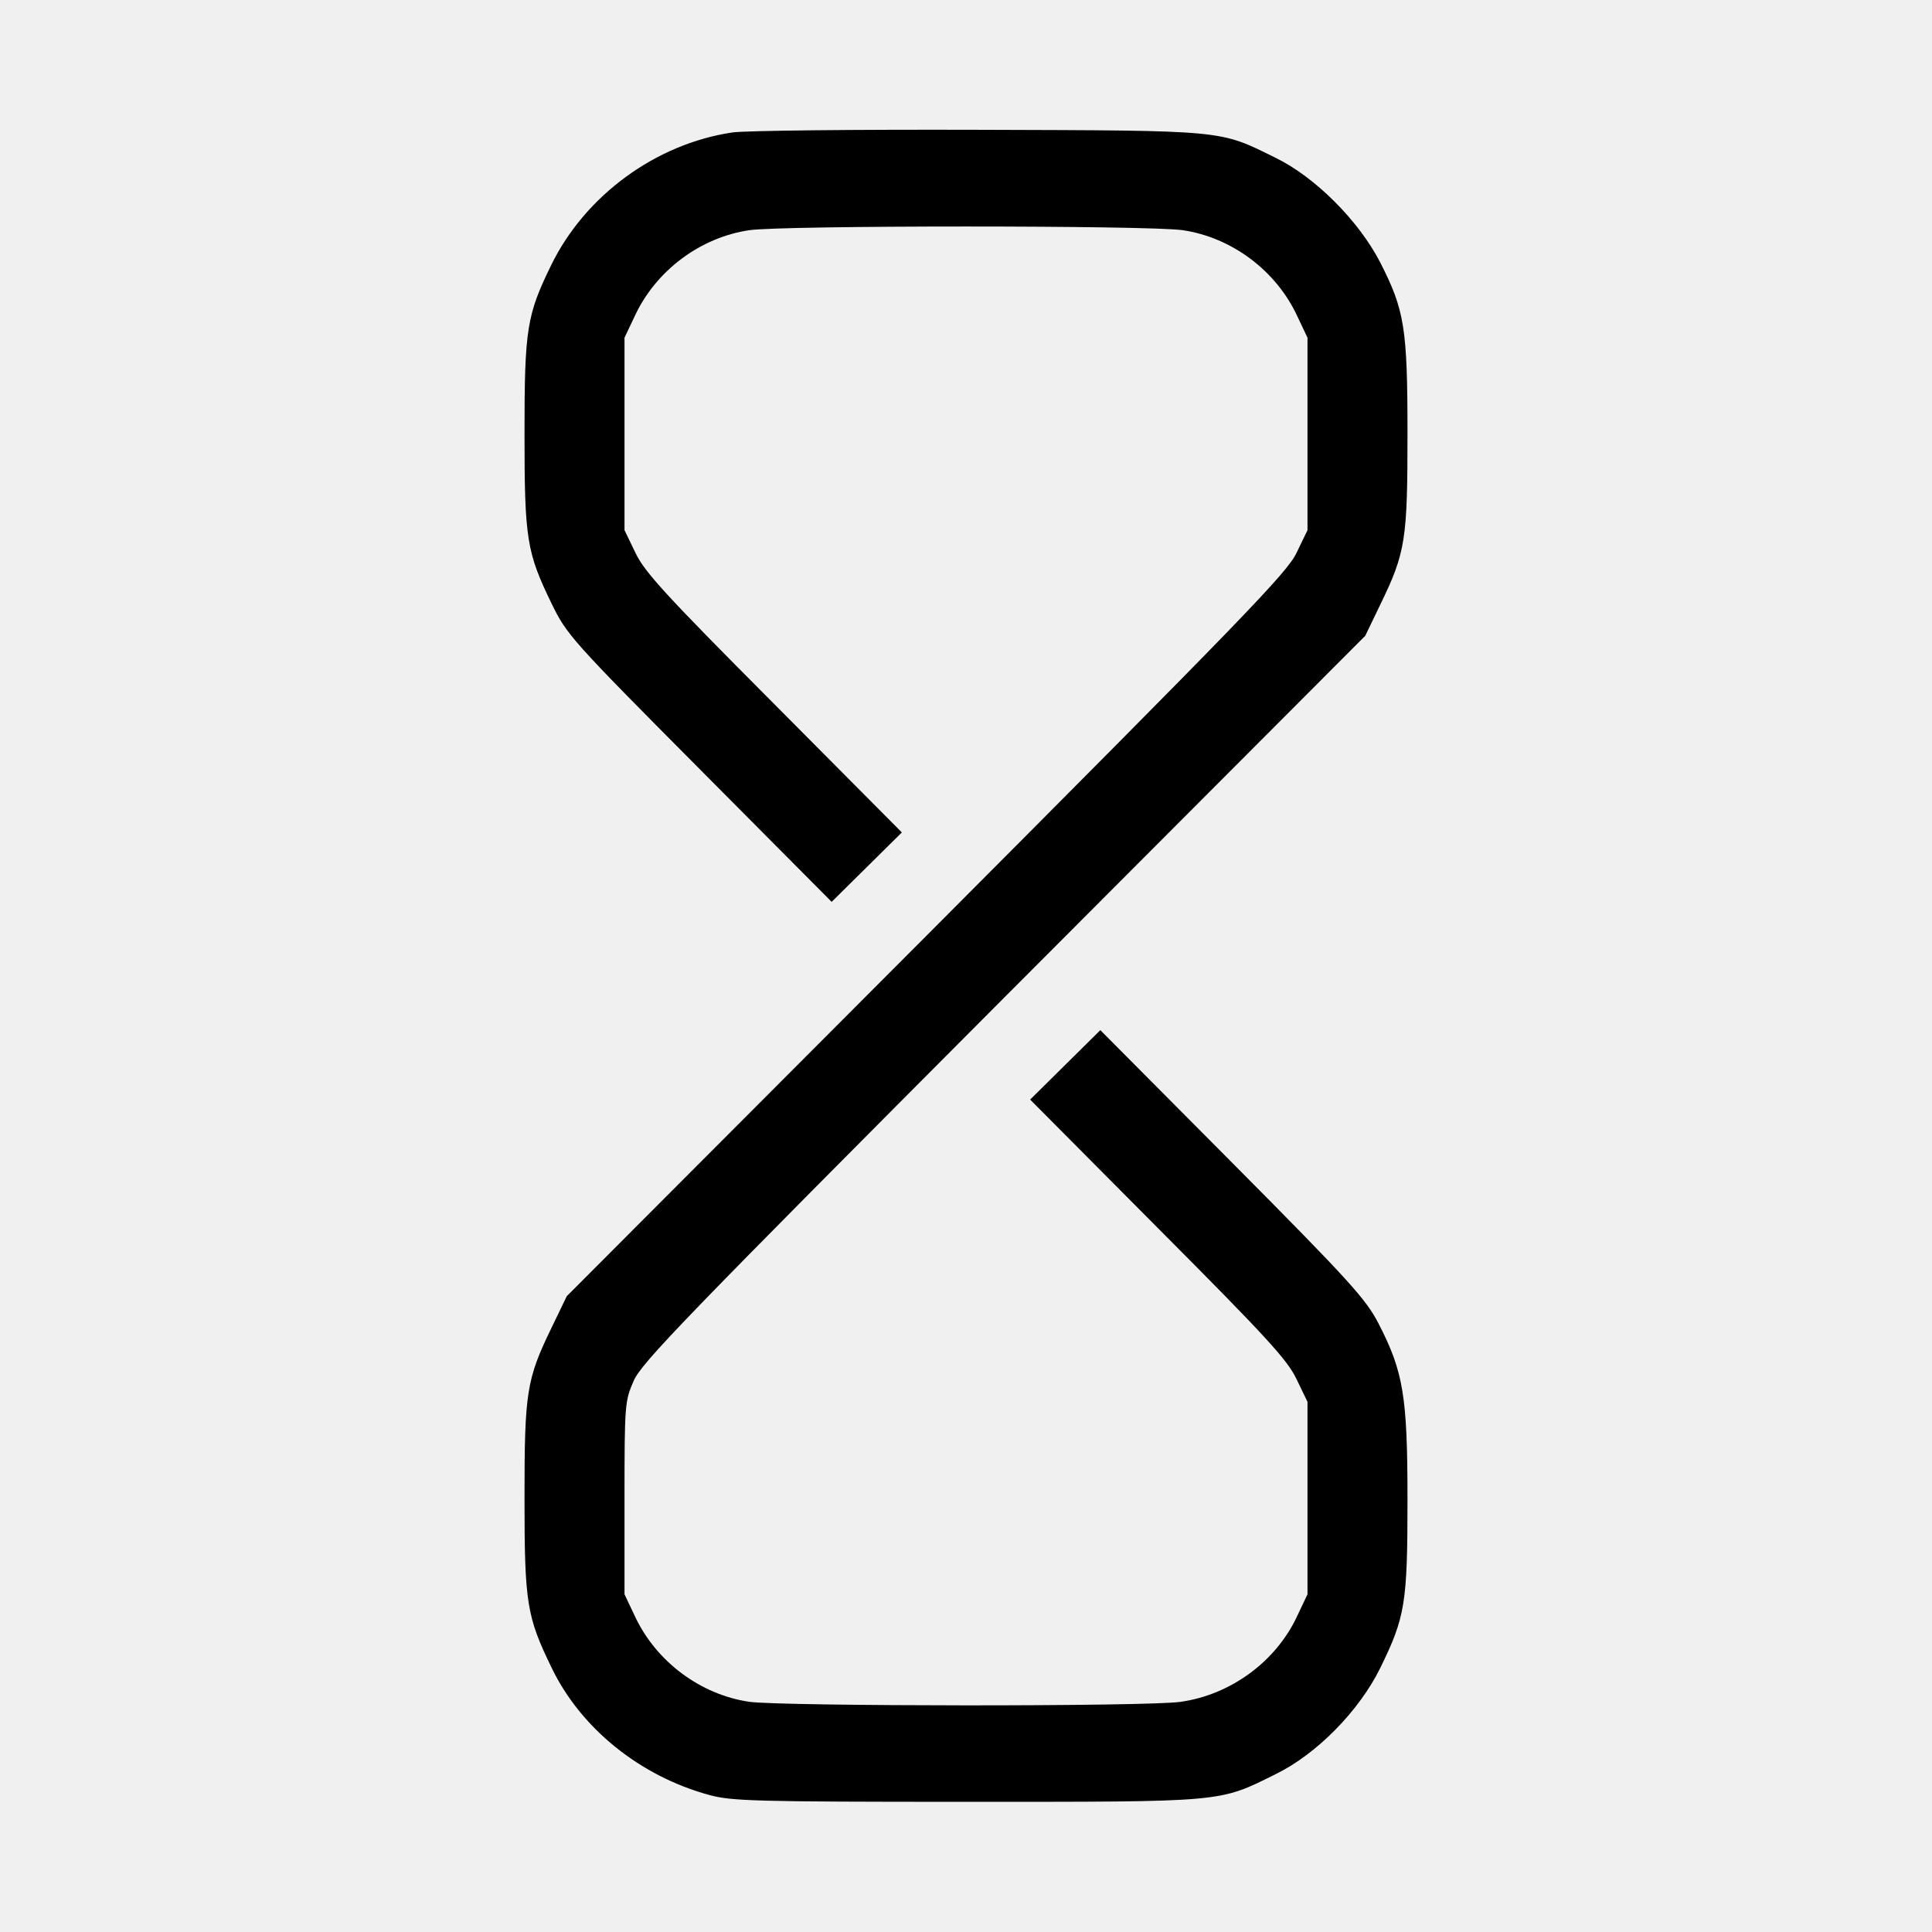
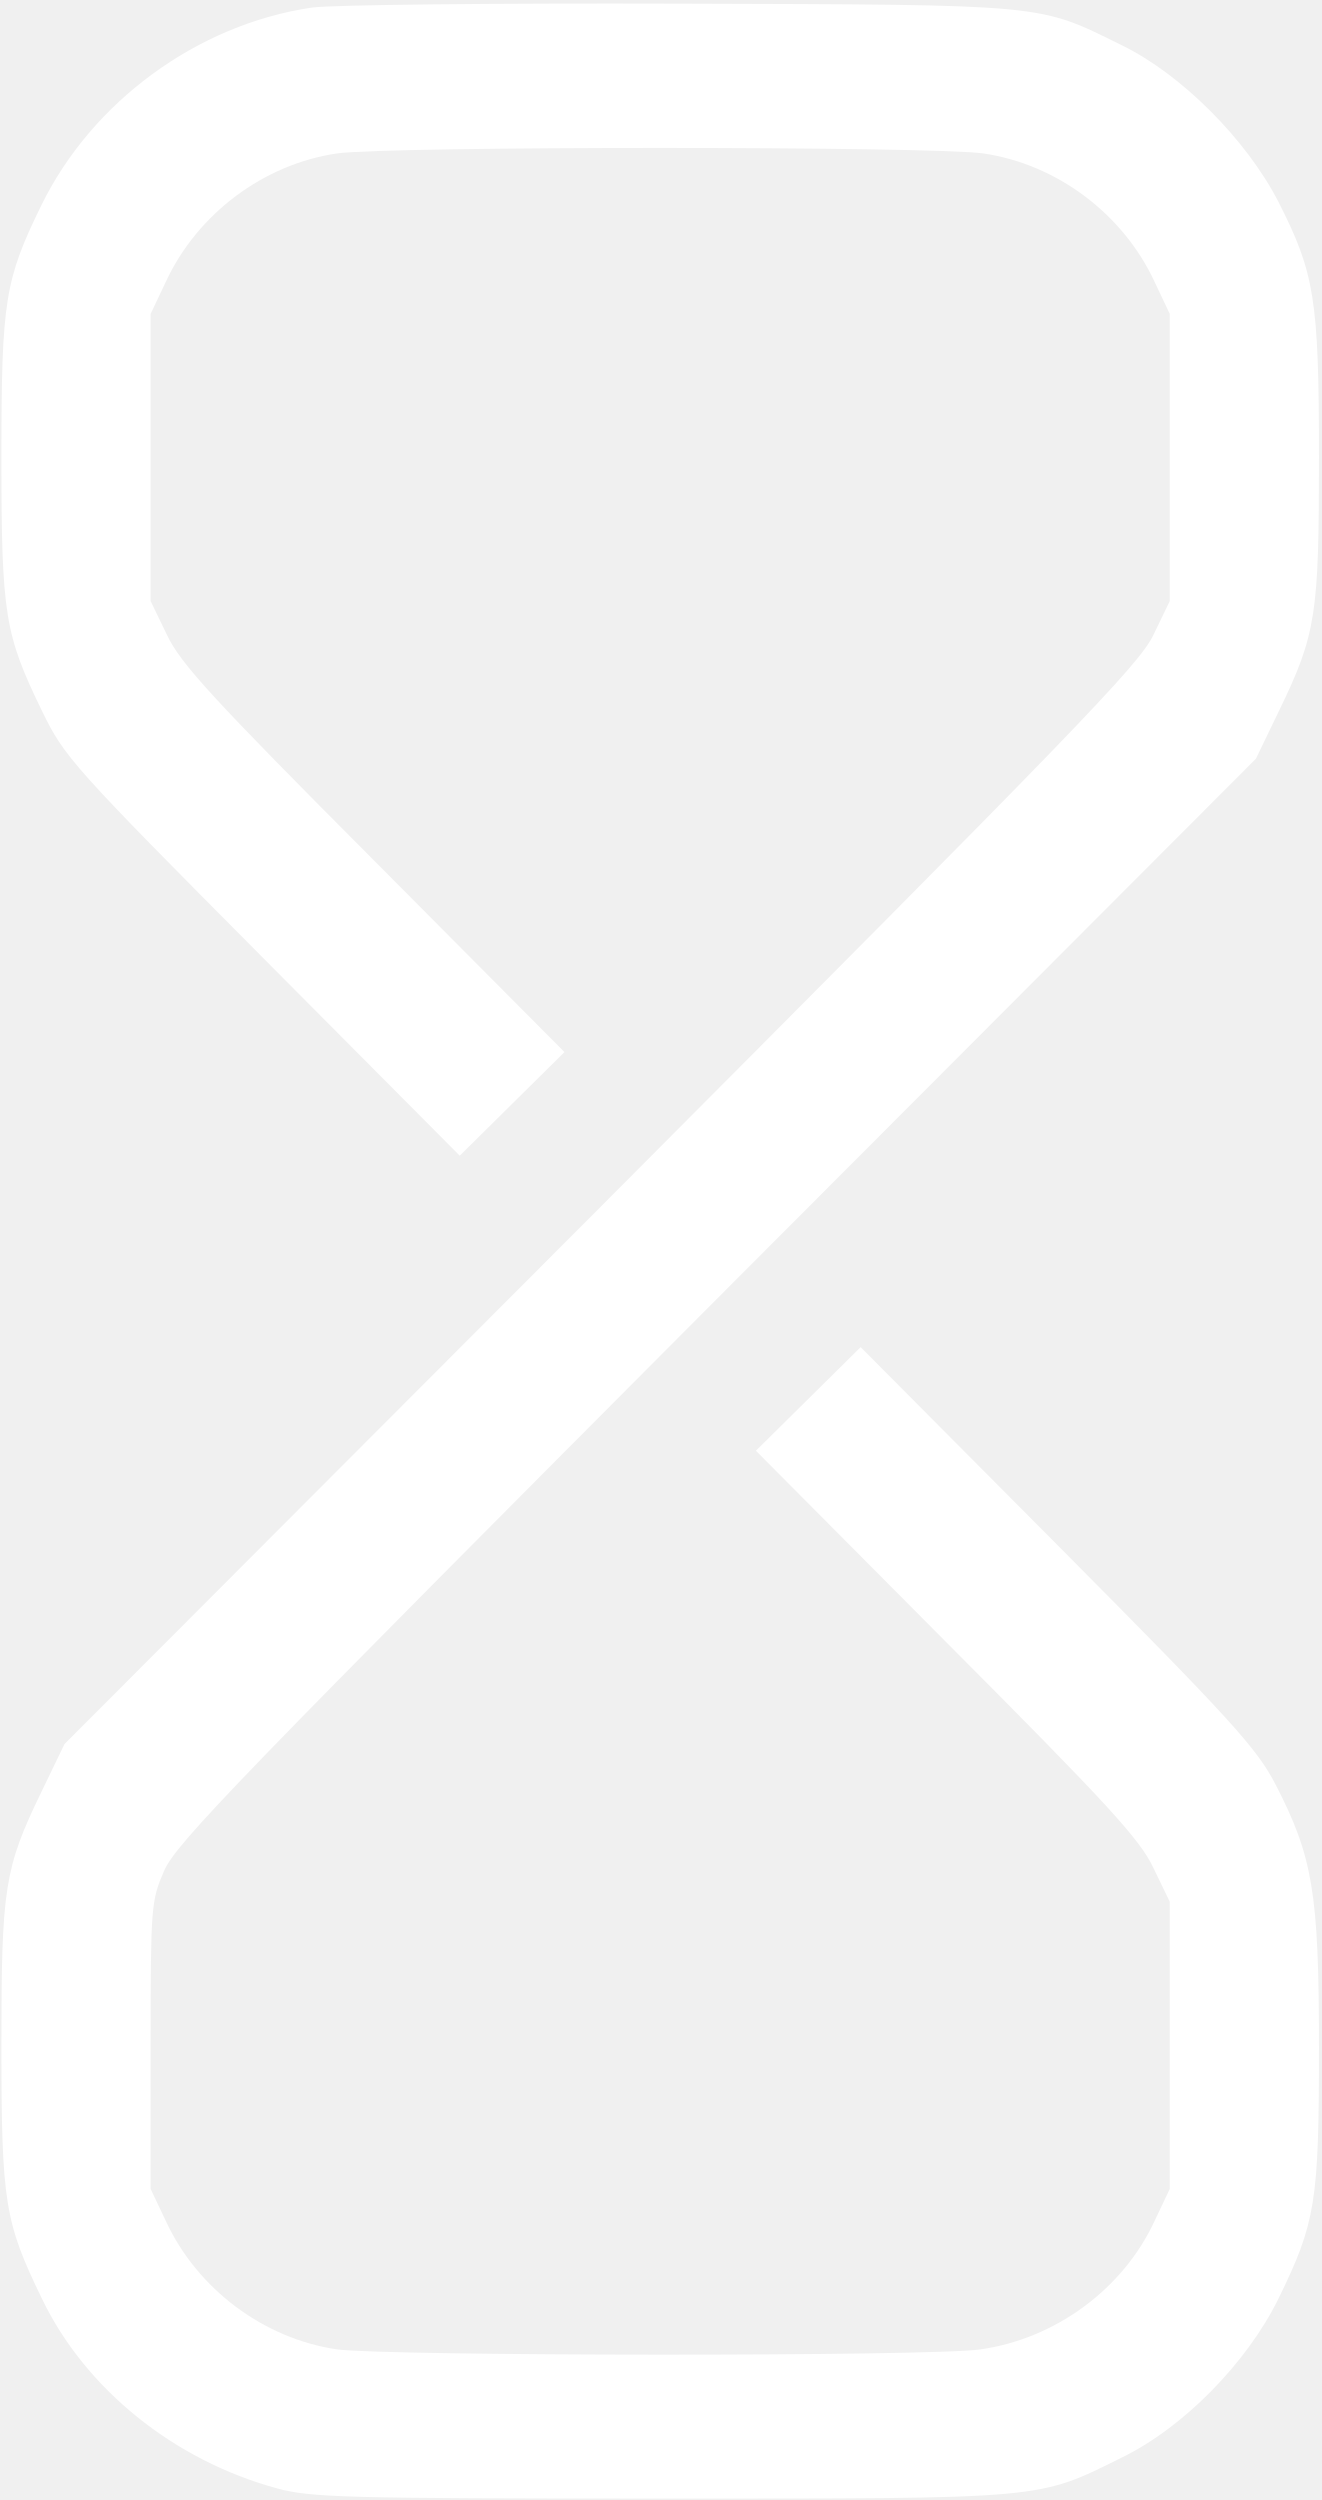
- <svg xmlns="http://www.w3.org/2000/svg" version="1.0" width="512pt" height="512pt" viewBox="0 0 512 512" preserveAspectRatio="xMidYMid meet">
-   <g transform="translate(0,512) scale(0.1,-0.1)" fill="#000000" stroke="none">
-     <path d="M1941 4769 c-203 -30 -390 -167 -480 -351 -65 -133 -71 -169 -71 -448 0 -280 6 -314 72 -450 40 -82 52 -96 392 -438 l350 -352 93 92 93 92 -339 341 c-286 287 -343 349 -367 400 l-29 60 0 255 0 255 27 57 c56 121 174 209 304 228 90 13 1058 13 1148 0 130 -19 248 -107 304 -228 l27 -57 0 -255 0 -255 -29 -60 c-25 -53 -140 -171 -981 -1015 l-953 -955 -41 -85 c-66 -136 -71 -171 -71 -450 0 -280 6 -314 72 -450 77 -160 234 -287 418 -337 59 -16 120 -18 680 -18 688 0 669 -2 820 73 109 53 222 168 278 282 66 135 72 171 72 446 0 275 -11 339 -77 467 -33 64 -77 113 -387 425 l-350 352 -93 -92 -93 -92 339 -341 c286 -287 343 -349 367 -400 l29 -60 0 -255 0 -255 -27 -57 c-56 -121 -176 -209 -309 -228 -86 -13 -1056 -12 -1143 0 -130 19 -248 107 -304 228 l-27 57 0 255 c0 248 1 257 24 310 21 49 137 168 981 1015 l958 960 41 85 c66 136 71 171 71 450 0 282 -8 328 -72 454 -57 111 -173 227 -278 278 -150 74 -128 72 -785 74 -330 1 -618 -2 -654 -7z" />
-   </g>
+ <svg xmlns="http://www.w3.org/2000/svg" width="313" height="592" viewBox="0 0 313 592" fill="none">
+   <path d="M73.8 1.8C46.733 5.8 21.8 24.067 9.8 48.6C1.133 66.333 0.333 71.133 0.333 108.333C0.333 145.667 1.133 150.2 9.933 168.333C15.267 179.267 16.867 181.133 62.2 226.733L108.867 273.667L121.267 261.4L133.667 249.133L88.467 203.667C50.333 165.4 42.733 157.133 39.533 150.333L35.667 142.333V108.333V74.333L39.267 66.733C46.733 50.6 62.467 38.867 79.8 36.333C91.8 34.6 220.867 34.6 232.867 36.333C250.2 38.867 265.933 50.6 273.4 66.733L277 74.333V108.333V142.333L273.133 150.333C269.8 157.4 254.467 173.133 142.333 285.667L15.267 413L9.8 424.333C1 442.467 0.333 447.133 0.333 484.333C0.333 521.667 1.133 526.2 9.933 544.333C20.2 565.667 41.133 582.6 65.667 589.267C73.533 591.4 81.667 591.667 156.333 591.667C248.067 591.667 245.533 591.933 265.667 581.933C280.2 574.867 295.267 559.533 302.733 544.333C311.533 526.333 312.333 521.533 312.333 484.867C312.333 448.2 310.867 439.667 302.067 422.6C297.667 414.067 291.8 407.533 250.467 365.933L203.8 319L191.4 331.267L179 343.533L224.2 389C262.333 427.267 269.933 435.533 273.133 442.333L277 450.333V484.333V518.333L273.4 525.933C265.933 542.067 249.933 553.8 232.2 556.333C220.733 558.067 91.4 557.933 79.8 556.333C62.467 553.8 46.733 542.067 39.267 525.933L35.667 518.333V484.333C35.667 451.267 35.8 450.067 38.867 443C41.667 436.467 57.133 420.6 169.667 307.667L297.4 179.667L302.867 168.333C311.667 150.2 312.333 145.533 312.333 108.333C312.333 70.733 311.267 64.6 302.733 47.8C295.133 33 279.667 17.533 265.667 10.733C245.667 0.867 248.6 1.133 161 0.867C117 0.733 78.6 1.133 73.8 1.8Z" fill="white" />
</svg>
